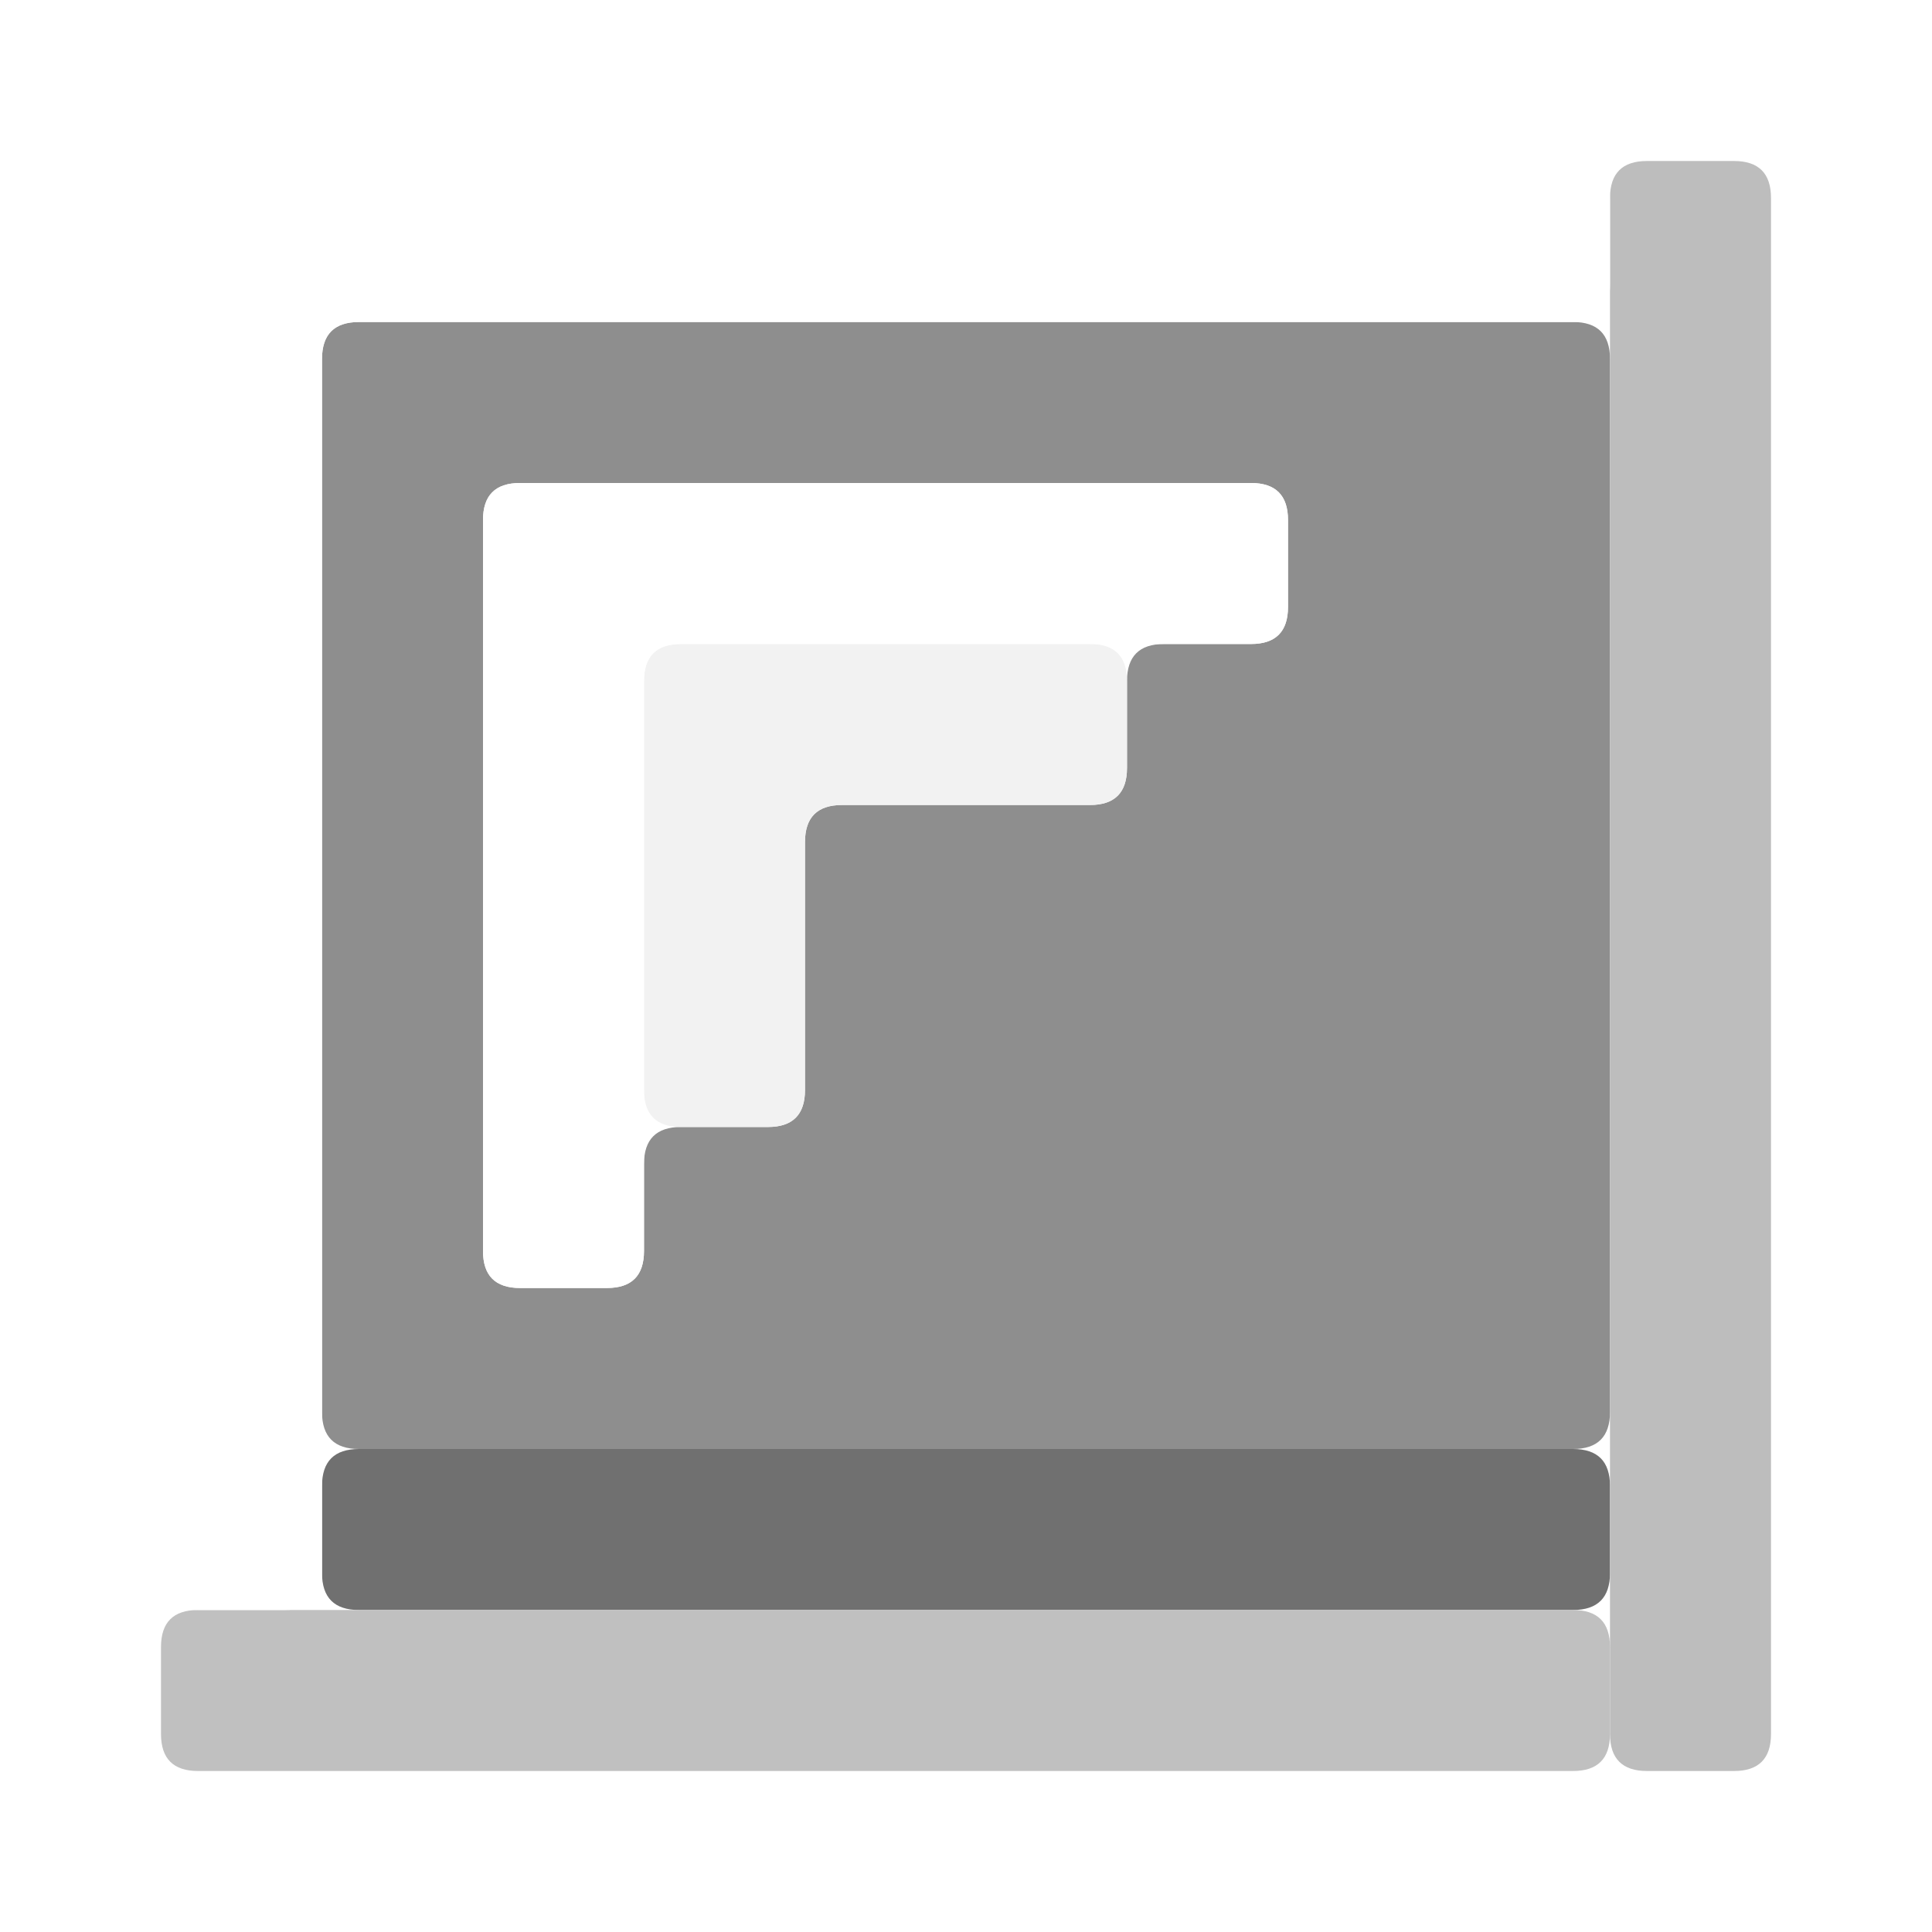
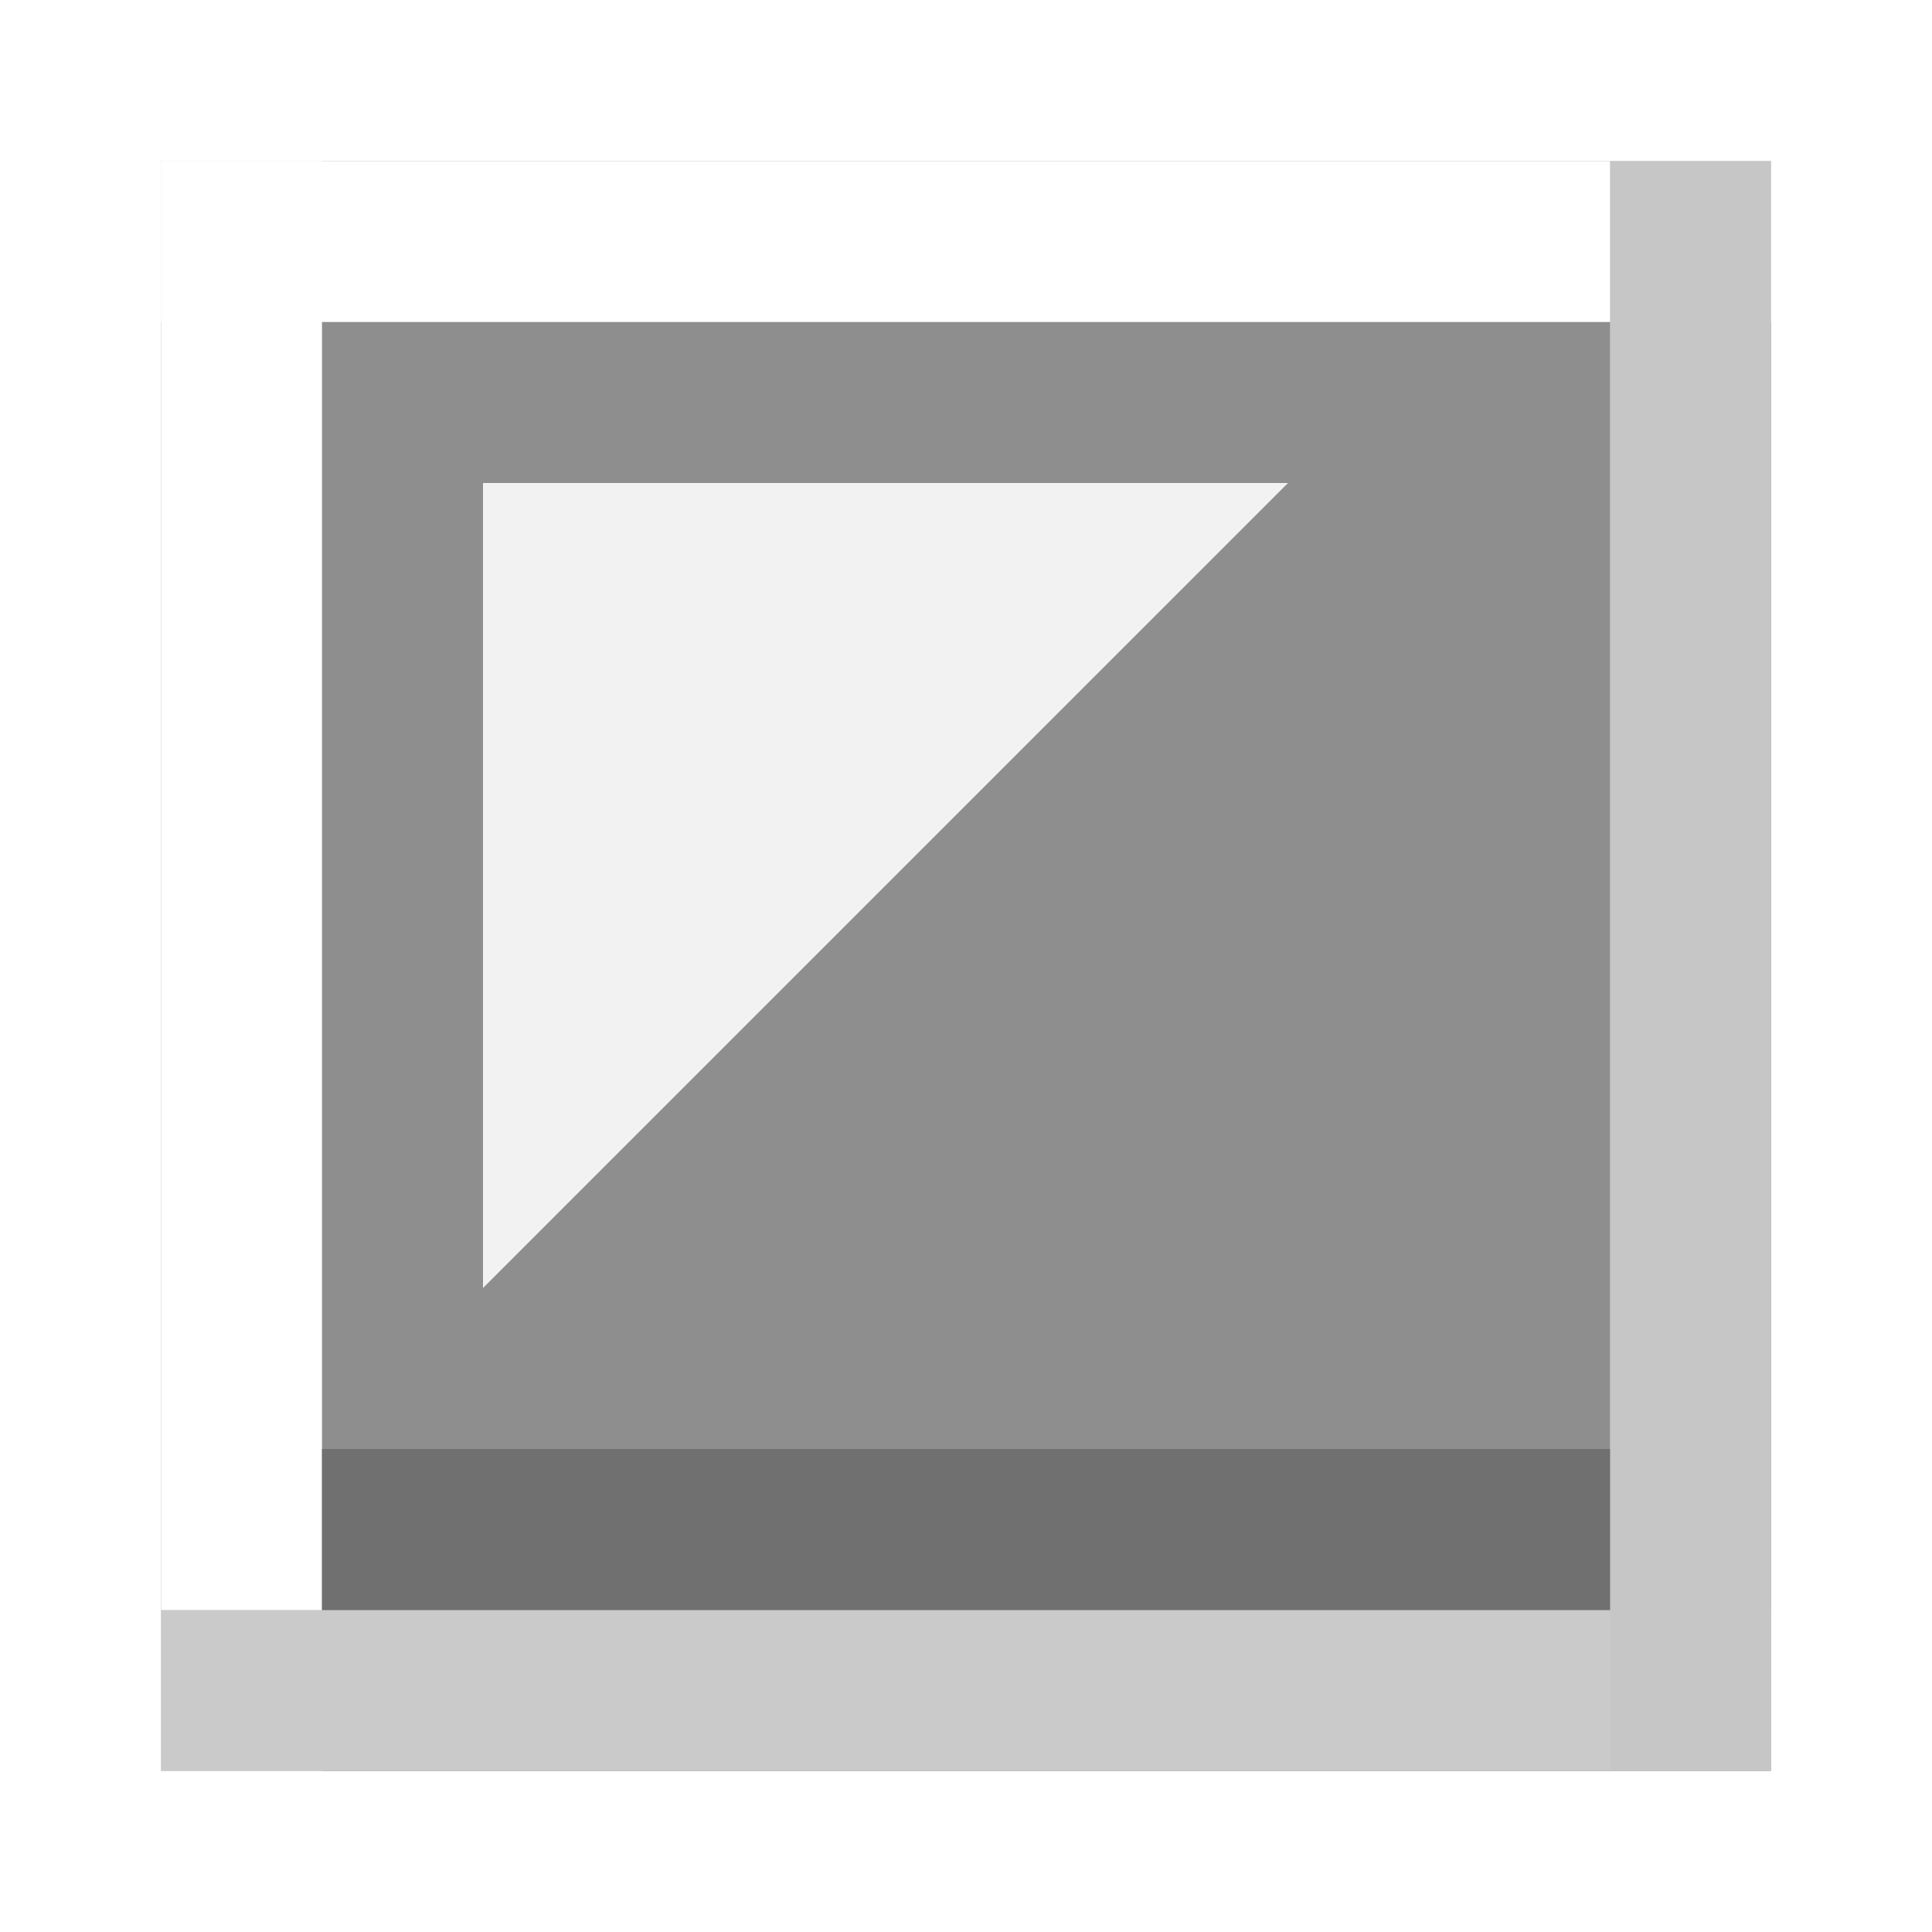
<svg xmlns="http://www.w3.org/2000/svg" viewBox="0 0 12 12" width="12" height="12" shape-rendering="geometricPrecision" data-design="nomad-v118" data-kind="O" data-style="vector" data-signature="07a1e19f">
-   <g>
-     <path fill="rgb(112,112,112)" fill-rule="evenodd" d="M 2 9.23 Q 2 9 2.23 9 L 2.77 9 Q 3 9 3.23 9 L 3.77 9 Q 4 9 4.23 9 L 4.77 9 Q 5 9 5.23 9 L 5.77 9 Q 6 9 6.23 9 L 6.77 9 Q 7 9 7.23 9 L 7.77 9 Q 8 9 8.23 9 L 8.77 9 Q 9 9 9.23 9 L 9.77 9 Q 10 9 10 9.23 L 10 9.77 Q 10 10 9.77 10 L 9.23 10 Q 9 10 8.77 10 L 8.23 10 Q 8 10 7.77 10 L 7.23 10 Q 7 10 6.77 10 L 6.23 10 Q 6 10 5.77 10 L 5.23 10 Q 5 10 4.77 10 L 4.23 10 Q 4 10 3.77 10 L 3.23 10 Q 3 10 2.77 10 L 2.23 10 Q 2 10 2 9.77 Z" />
-     <path fill="rgb(142,142,142)" fill-rule="evenodd" d="M 2 2.23 Q 2 2 2.23 2 L 2.77 2 Q 3 2 3.23 2 L 3.77 2 Q 4 2 4.23 2 L 4.77 2 Q 5 2 5.23 2 L 5.77 2 Q 6 2 6.23 2 L 6.77 2 Q 7 2 7.23 2 L 7.77 2 Q 8 2 8.23 2 L 8.77 2 Q 9 2 9.23 2 L 9.77 2 Q 10 2 10 2.23 L 10 2.77 Q 10 3 10 3.23 L 10 3.77 Q 10 4 10 4.23 L 10 4.77 Q 10 5 10 5.23 L 10 5.77 Q 10 6 10 6.23 L 10 6.77 Q 10 7 10 7.23 L 10 7.77 Q 10 8 10 8.23 L 10 8.77 Q 10 9 9.77 9 L 9.23 9 Q 9 9 8.77 9 L 8.23 9 Q 8 9 7.77 9 L 7.23 9 Q 7 9 6.77 9 L 6.23 9 Q 6 9 5.77 9 L 5.23 9 Q 5 9 4.77 9 L 4.23 9 Q 4 9 3.77 9 L 3.23 9 Q 3 9 2.77 9 L 2.23 9 Q 2 9 2 8.77 L 2 8.23 Q 2 8 2 7.77 L 2 7.23 Q 2 7 2 6.77 L 2 6.23 Q 2 6 2 5.77 L 2 5.23 Q 2 5 2 4.77 L 2 4.23 Q 2 4 2 3.77 L 2 3.23 Q 2 3 2 2.77 Z M 4.23 3 Q 4 3 3.77 3 L 3.23 3 Q 3 3 3 3.23 L 3 3.77 Q 3 4 3 4.23 L 3 4.77 Q 3 5 3 5.23 L 3 5.77 Q 3 6 3 6.23 L 3 6.77 Q 3 7 3 7.23 L 3 7.77 Q 3 8 3.23 8 L 3.77 8 Q 4 8 4 7.77 L 4 7.23 Q 4 7 4.23 7 L 4.77 7 Q 5 7 5 6.77 L 5 6.23 Q 5 6 5 5.77 L 5 5.23 Q 5 5 5.23 5 L 5.77 5 Q 6 5 6.23 5 L 6.77 5 Q 7 5 7 4.77 L 7 4.23 Q 7 4 7.23 4 L 7.77 4 Q 8 4 8 3.77 L 8 3.23 Q 8 3 7.77 3 L 7.23 3 Q 7 3 6.77 3 L 6.23 3 Q 6 3 5.77 3 L 5.23 3 Q 5 3 4.77 3 Z" />
-     <path fill="rgb(189,189,189)" fill-rule="evenodd" d="M 10 1.23 Q 10 1 10.23 1 L 10.77 1 Q 11 1 11 1.23 L 11 1.77 Q 11 2 11 2.23 L 11 2.77 Q 11 3 11 3.23 L 11 3.77 Q 11 4 11 4.23 L 11 4.77 Q 11 5 11 5.23 L 11 5.77 Q 11 6 11 6.23 L 11 6.77 Q 11 7 11 7.23 L 11 7.77 Q 11 8 11 8.23 L 11 8.77 Q 11 9 11 9.23 L 11 9.77 Q 11 10 11 10.23 L 11 10.77 Q 11 11 10.77 11 L 10.23 11 Q 10 11 10 10.77 L 10 10.23 Q 10 10 10 9.77 L 10 9.23 Q 10 9 10 8.77 L 10 8.23 Q 10 8 10 7.77 L 10 7.23 Q 10 7 10 6.77 L 10 6.23 Q 10 6 10 5.77 L 10 5.23 Q 10 5 10 4.77 L 10 4.23 Q 10 4 10 3.77 L 10 3.23 Q 10 3 10 2.77 L 10 2.23 Q 10 2 10 1.77 Z" />
-     <path fill="rgb(192,192,192)" fill-rule="evenodd" d="M 1 10.23 Q 1 10 1.23 10 L 1.77 10 Q 2 10 2.23 10 L 2.77 10 Q 3 10 3.23 10 L 3.77 10 Q 4 10 4.23 10 L 4.77 10 Q 5 10 5.23 10 L 5.77 10 Q 6 10 6.23 10 L 6.77 10 Q 7 10 7.23 10 L 7.77 10 Q 8 10 8.23 10 L 8.77 10 Q 9 10 9.23 10 L 9.77 10 Q 10 10 10 10.23 L 10 10.77 Q 10 11 9.77 11 L 9.23 11 Q 9 11 8.77 11 L 8.23 11 Q 8 11 7.77 11 L 7.23 11 Q 7 11 6.77 11 L 6.23 11 Q 6 11 5.77 11 L 5.23 11 Q 5 11 4.77 11 L 4.23 11 Q 4 11 3.77 11 L 3.23 11 Q 3 11 2.77 11 L 2.23 11 Q 2 11 1.77 11 L 1.23 11 Q 1 11 1 10.77 Z" />
-     <path fill="rgb(242,242,242)" fill-rule="evenodd" d="M 4 4.23 Q 4 4 4.23 4 L 4.77 4 Q 5 4 5.23 4 L 5.77 4 Q 6 4 6.23 4 L 6.77 4 Q 7 4 7 4.23 L 7 4.77 Q 7 5 6.77 5 L 6.23 5 Q 6 5 5.77 5 L 5.23 5 Q 5 5 5 5.23 L 5 5.77 Q 5 6 5 6.23 L 5 6.77 Q 5 7 4.77 7 L 4.23 7 Q 4 7 4 6.77 L 4 6.23 Q 4 6 4 5.77 L 4 5.23 Q 4 5 4 4.77 Z" />
-     <path fill="rgb(255,255,255)" fill-rule="evenodd" d="M 1 1.23 Q 1 1 1.23 1 L 1.77 1 Q 2 1 2.23 1 L 2.77 1 Q 3 1 3.23 1 L 3.77 1 Q 4 1 4.23 1 L 4.77 1 Q 5 1 5.23 1 L 5.77 1 Q 6 1 6.23 1 L 6.77 1 Q 7 1 7.23 1 L 7.77 1 Q 8 1 8.23 1 L 8.77 1 Q 9 1 9.23 1 L 9.77 1 Q 10 1 10 1.23 L 10 1.77 Q 10 2 9.77 2 L 9.23 2 Q 9 2 8.77 2 L 8.23 2 Q 8 2 7.77 2 L 7.23 2 Q 7 2 6.77 2 L 6.23 2 Q 6 2 5.77 2 L 5.23 2 Q 5 2 4.77 2 L 4.23 2 Q 4 2 3.77 2 L 3.23 2 Q 3 2 2.77 2 L 2.23 2 Q 2 2 2 2.23 L 2 2.77 Q 2 3 2 3.23 L 2 3.77 Q 2 4 2 4.23 L 2 4.77 Q 2 5 2 5.23 L 2 5.77 Q 2 6 2 6.23 L 2 6.77 Q 2 7 2 7.23 L 2 7.77 Q 2 8 2 8.23 L 2 8.77 Q 2 9 2 9.23 L 2 9.77 Q 2 10 1.77 10 L 1.23 10 Q 1 10 1 9.77 L 1 9.23 Q 1 9 1 8.77 L 1 8.23 Q 1 8 1 7.77 L 1 7.23 Q 1 7 1 6.77 L 1 6.23 Q 1 6 1 5.77 L 1 5.23 Q 1 5 1 4.77 L 1 4.23 Q 1 4 1 3.77 L 1 3.23 Q 1 3 1 2.77 L 1 2.23 Q 1 2 1 1.77 Z M 3 3.23 Q 3 3 3.23 3 L 3.77 3 Q 4 3 4.23 3 L 4.77 3 Q 5 3 5.23 3 L 5.77 3 Q 6 3 6.23 3 L 6.77 3 Q 7 3 7.23 3 L 7.77 3 Q 8 3 8 3.23 L 8 3.77 Q 8 4 7.77 4 L 7.23 4 Q 7 4 6.77 4 L 6.23 4 Q 6 4 5.77 4 L 5.23 4 Q 5 4 4.77 4 L 4.23 4 Q 4 4 4 4.23 L 4 4.77 Q 4 5 4 5.23 L 4 5.77 Q 4 6 4 6.23 L 4 6.77 Q 4 7 4 7.23 L 4 7.77 Q 4 8 3.77 8 L 3.23 8 Q 3 8 3 7.77 L 3 7.23 Q 3 7 3 6.77 L 3 6.23 Q 3 6 3 5.77 L 3 5.23 Q 3 5 3 4.77 L 3 4.23 Q 3 4 3 3.77 Z" />
-   </g>
+   <rect x="1" y="1" width="10" height="10" fill="rgb(142,142,142)" />
+   <rect x="1" y="1" width="10" height="1" fill="rgb(255,255,255)" />
+   <rect x="1" y="1" width="1" height="10" fill="rgb(255,255,255)" />
+   <rect x="1" y="10" width="10" height="1" fill="rgb(202,202,202)" />
+   <rect x="10" y="1" width="1" height="10" fill="rgb(198,198,198)" />
+   <rect x="2" y="9" width="8" height="1" fill="rgb(112,112,112)" />
+   <polygon points="3,3 8,3 3,8" fill="rgb(242,242,242)" />
</svg>
